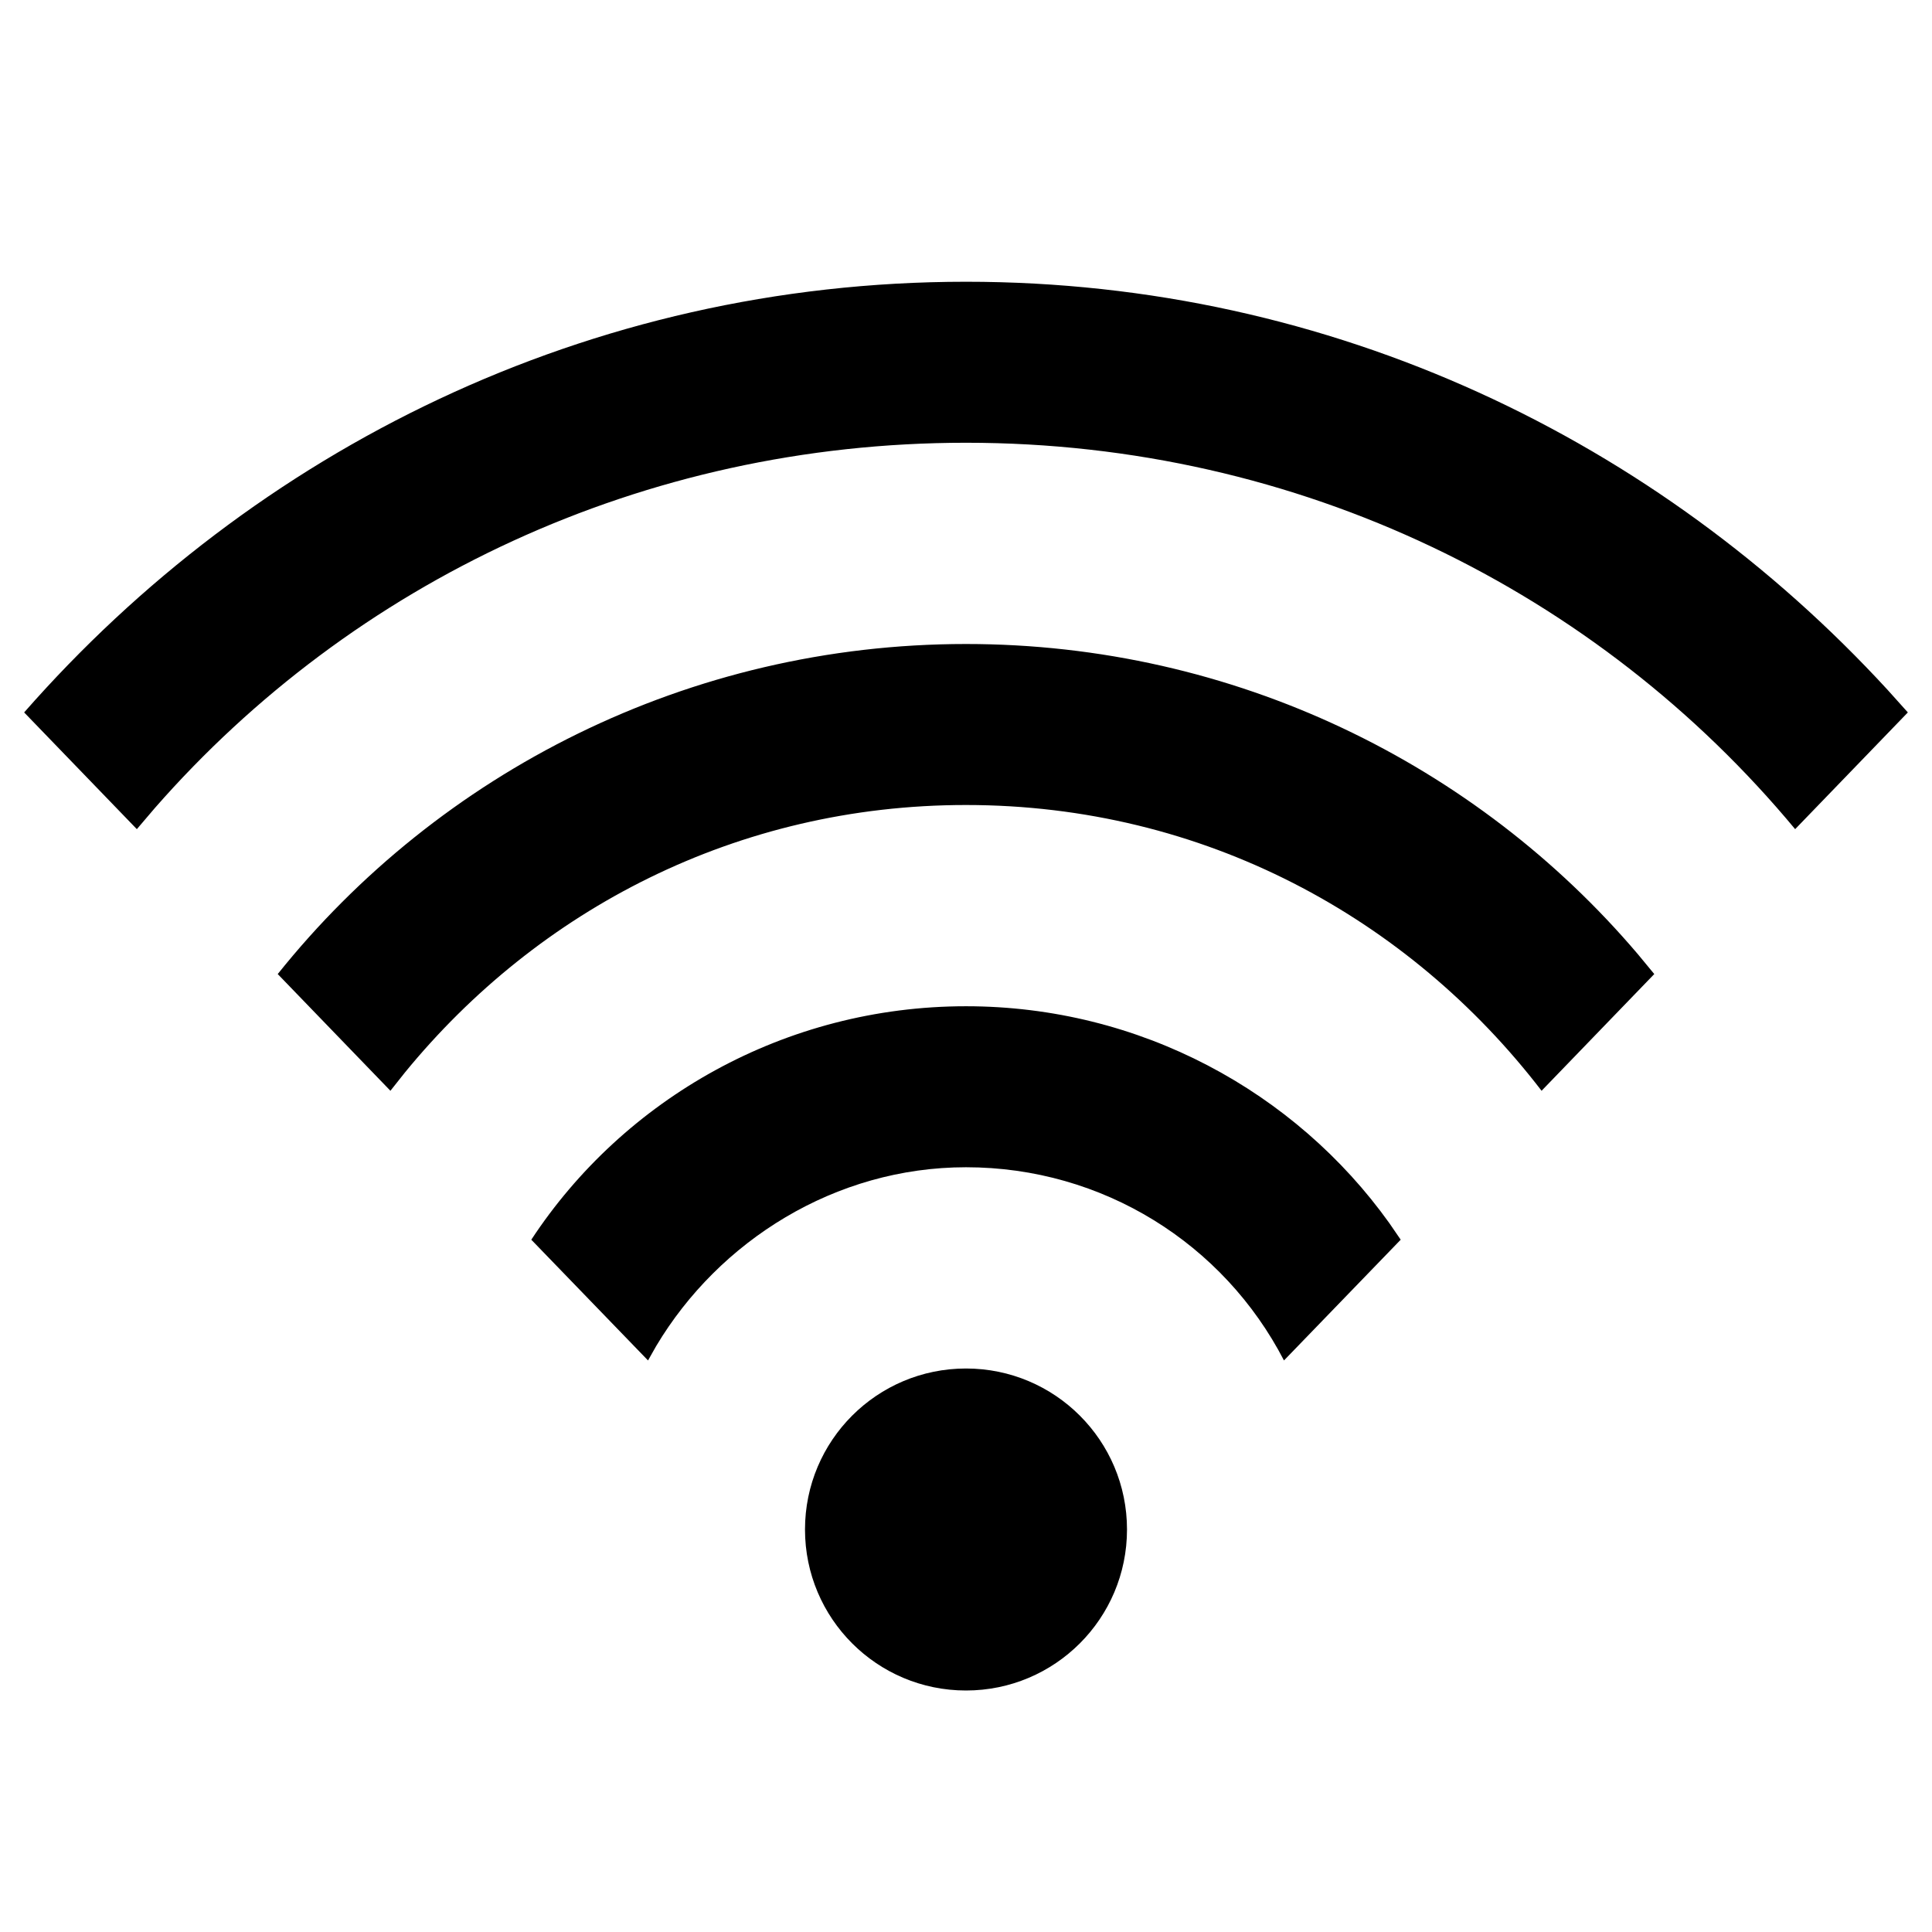
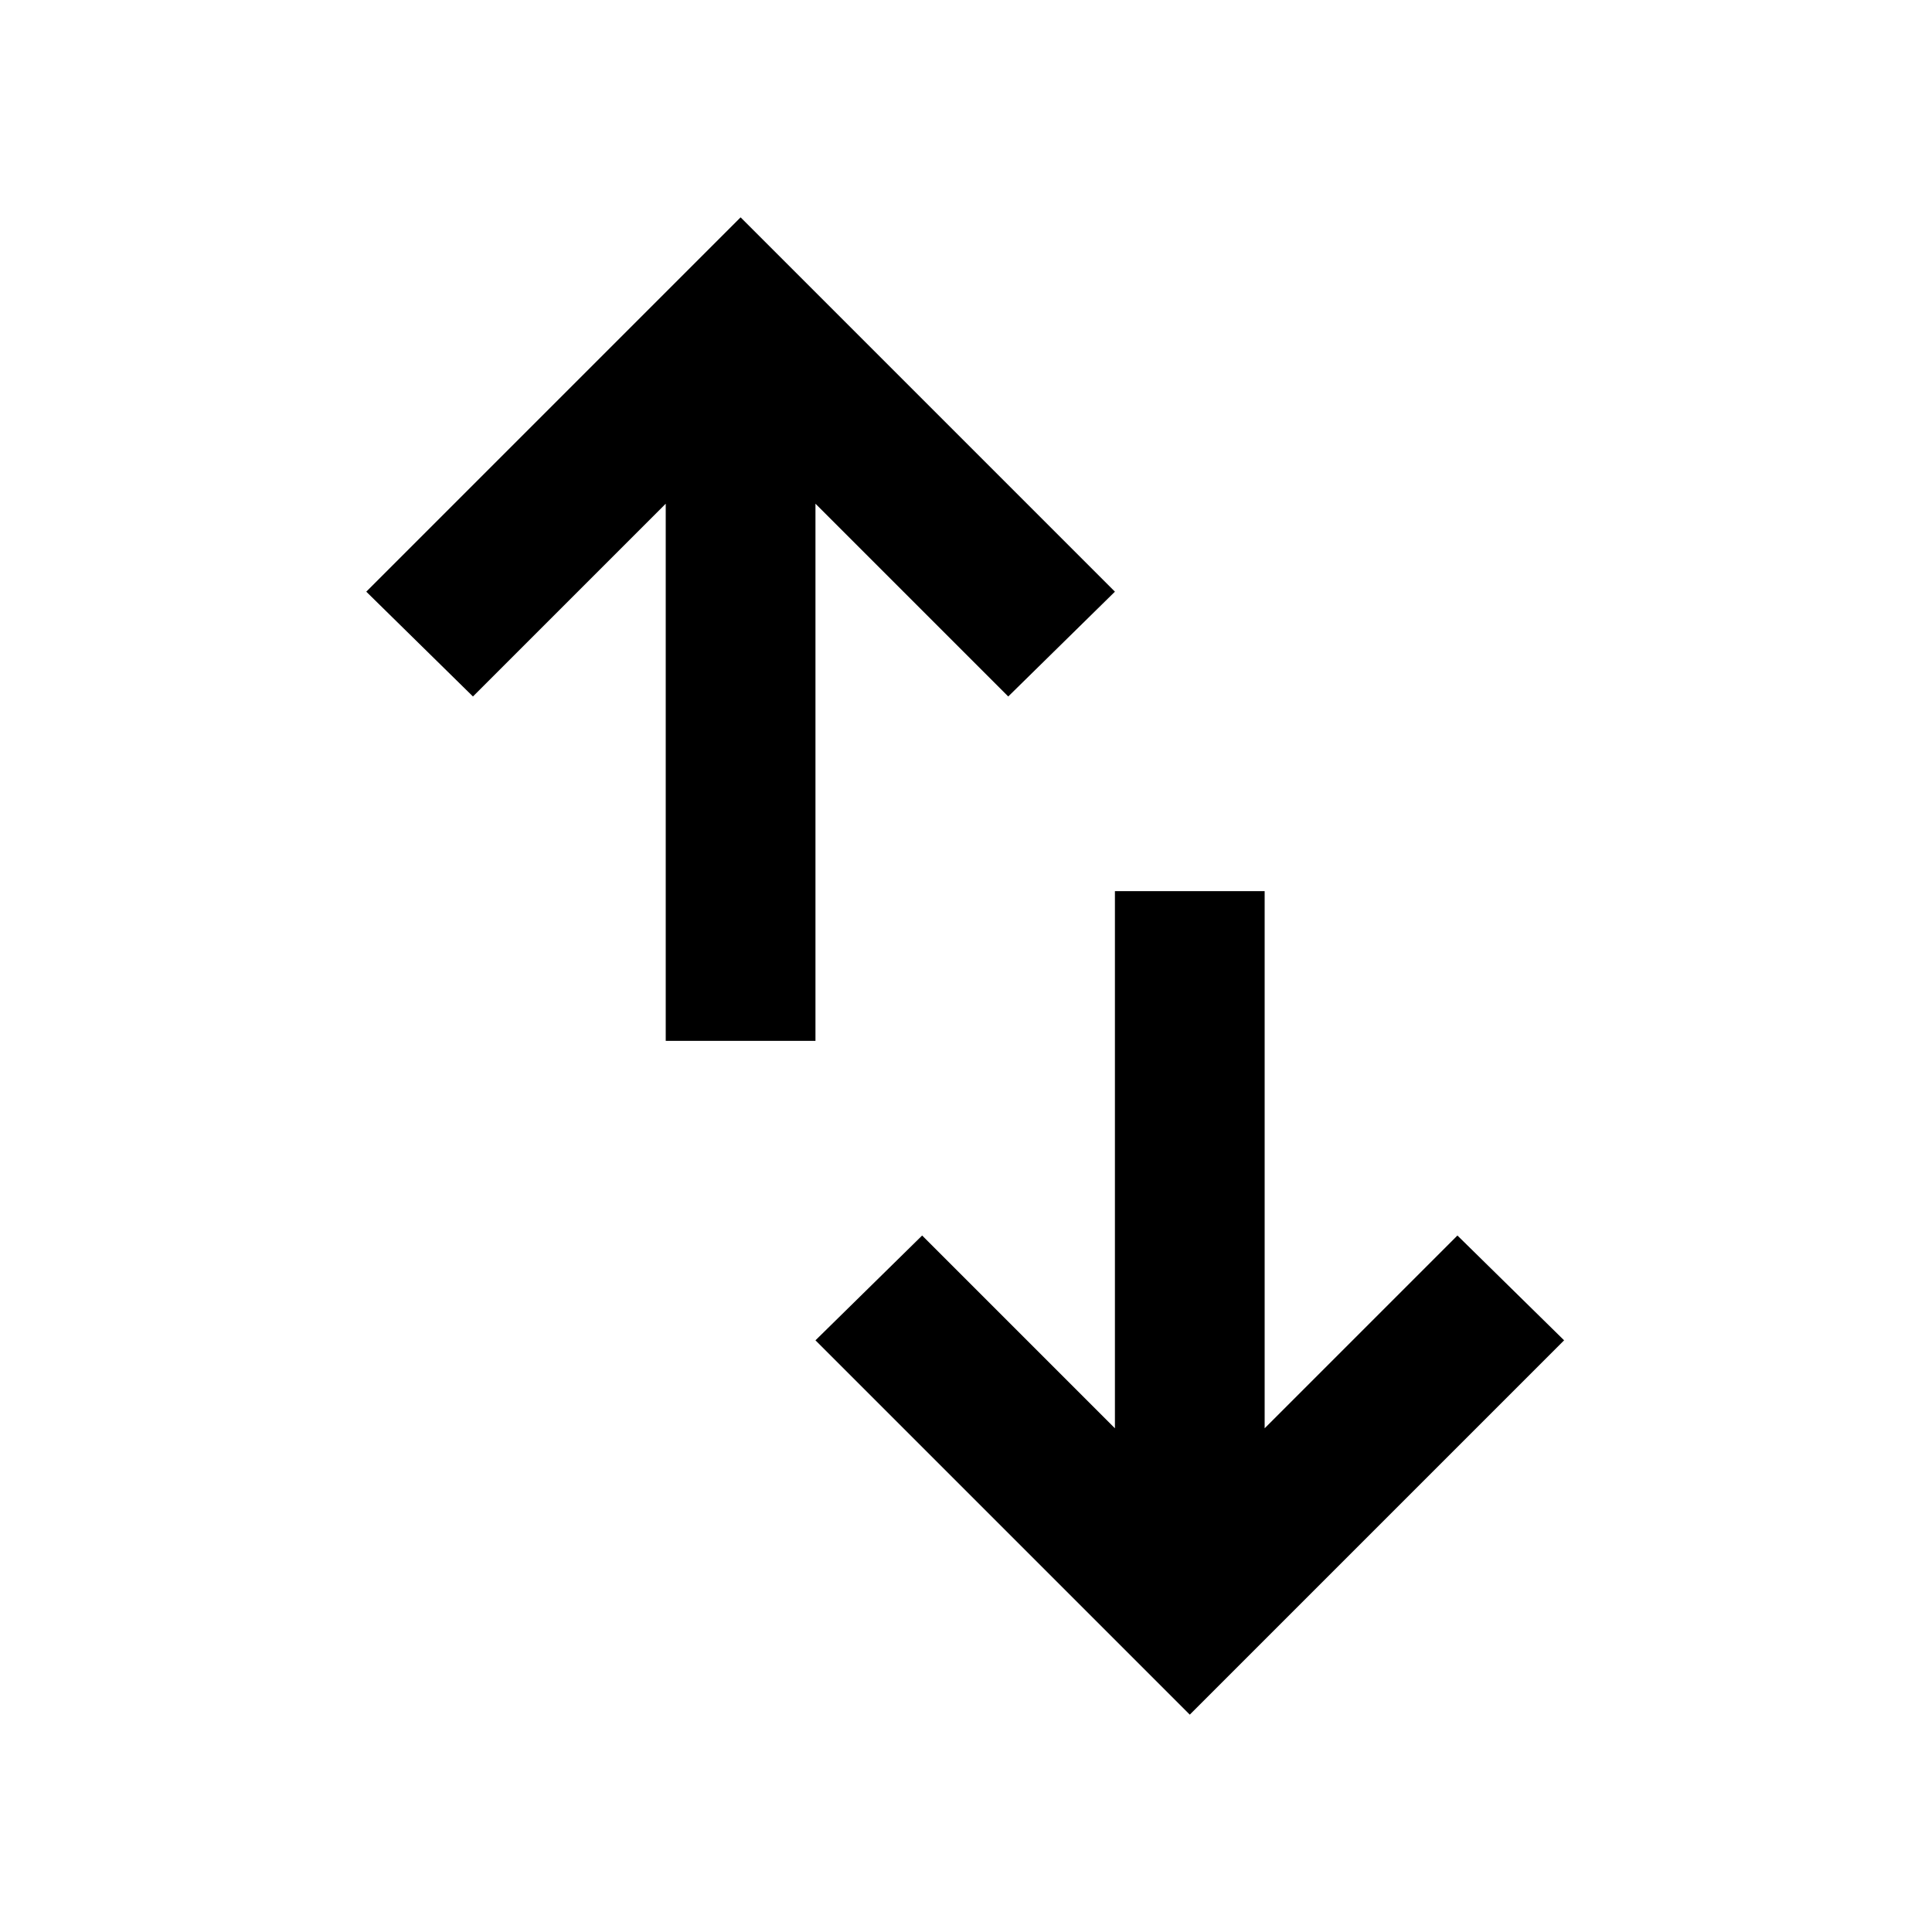
- <svg xmlns="http://www.w3.org/2000/svg" width="24px" height="24px" viewBox="0 0 24 24" version="1.1">
-   <g id="icon/home/wifi/default" stroke="none" stroke-width="1" fill="none" fill-rule="evenodd">
-     <path d="M12,17 C13.105,17 14,17.895 14,19 C14,20.105 13.105,21 12,21 C10.895,21 10,20.105 10,19 C10,17.895 10.895,17 12,17 Z M12,12.5 C14.16,12.5 16.09,13.56 17.258,15.193 L17.4,15.4 L15.95,16.9 C15.2,15.45 13.7,14.5 12,14.5 C10.374,14.5 8.931,15.415 8.152,16.72 L8.05,16.9 L6.6,15.4 C7.75,13.65 9.75,12.5 12,12.5 Z M12,8 C15.335,8 18.343,9.495 20.346,11.853 L20.55,12.1 L19.15,13.55 C17.5,11.4 14.95,10 12,10 C9.155,10 6.683,11.302 5.03,13.323 L4.85,13.55 L3.45,12.1 C5.45,9.6 8.55,8 12,8 Z M12,3.5 C16.562,3.5 20.605,5.478 23.445,8.566 L23.7,8.85 L22.3,10.3 C19.85,7.35 16.15,5.5 12,5.5 C7.976,5.5 4.375,7.24 1.926,10.035 L1.7,10.3 L0.3,8.85 C3.15,5.6 7.3,3.5 12,3.5 Z" id="Icon" fill="#000000" />
-   </g>
+ <svg xmlns="http://www.w3.org/2000/svg" viewBox="0 0 24 24" height="24" width="24" xml:space="preserve" style="fill-rule:evenodd;clip-rule:evenodd;stroke-linejoin:round;stroke-miterlimit:2">
+   <path style="fill:none;fill-rule:nonzero" d="M0 0h24v24H0z" />
+   <path d="M8 13V5.825L5.425 8.4 4 7l5-5 5 5-1.425 1.4L10 5.825V13H8Zm7 9-5-5 1.425-1.4L14 18.175V11h2v7.175l2.575-2.575L20 17l-5 5Z" style="fill-rule:nonzero" transform="matrix(.93 0 0 .93 .83 .84)" />
</svg>
